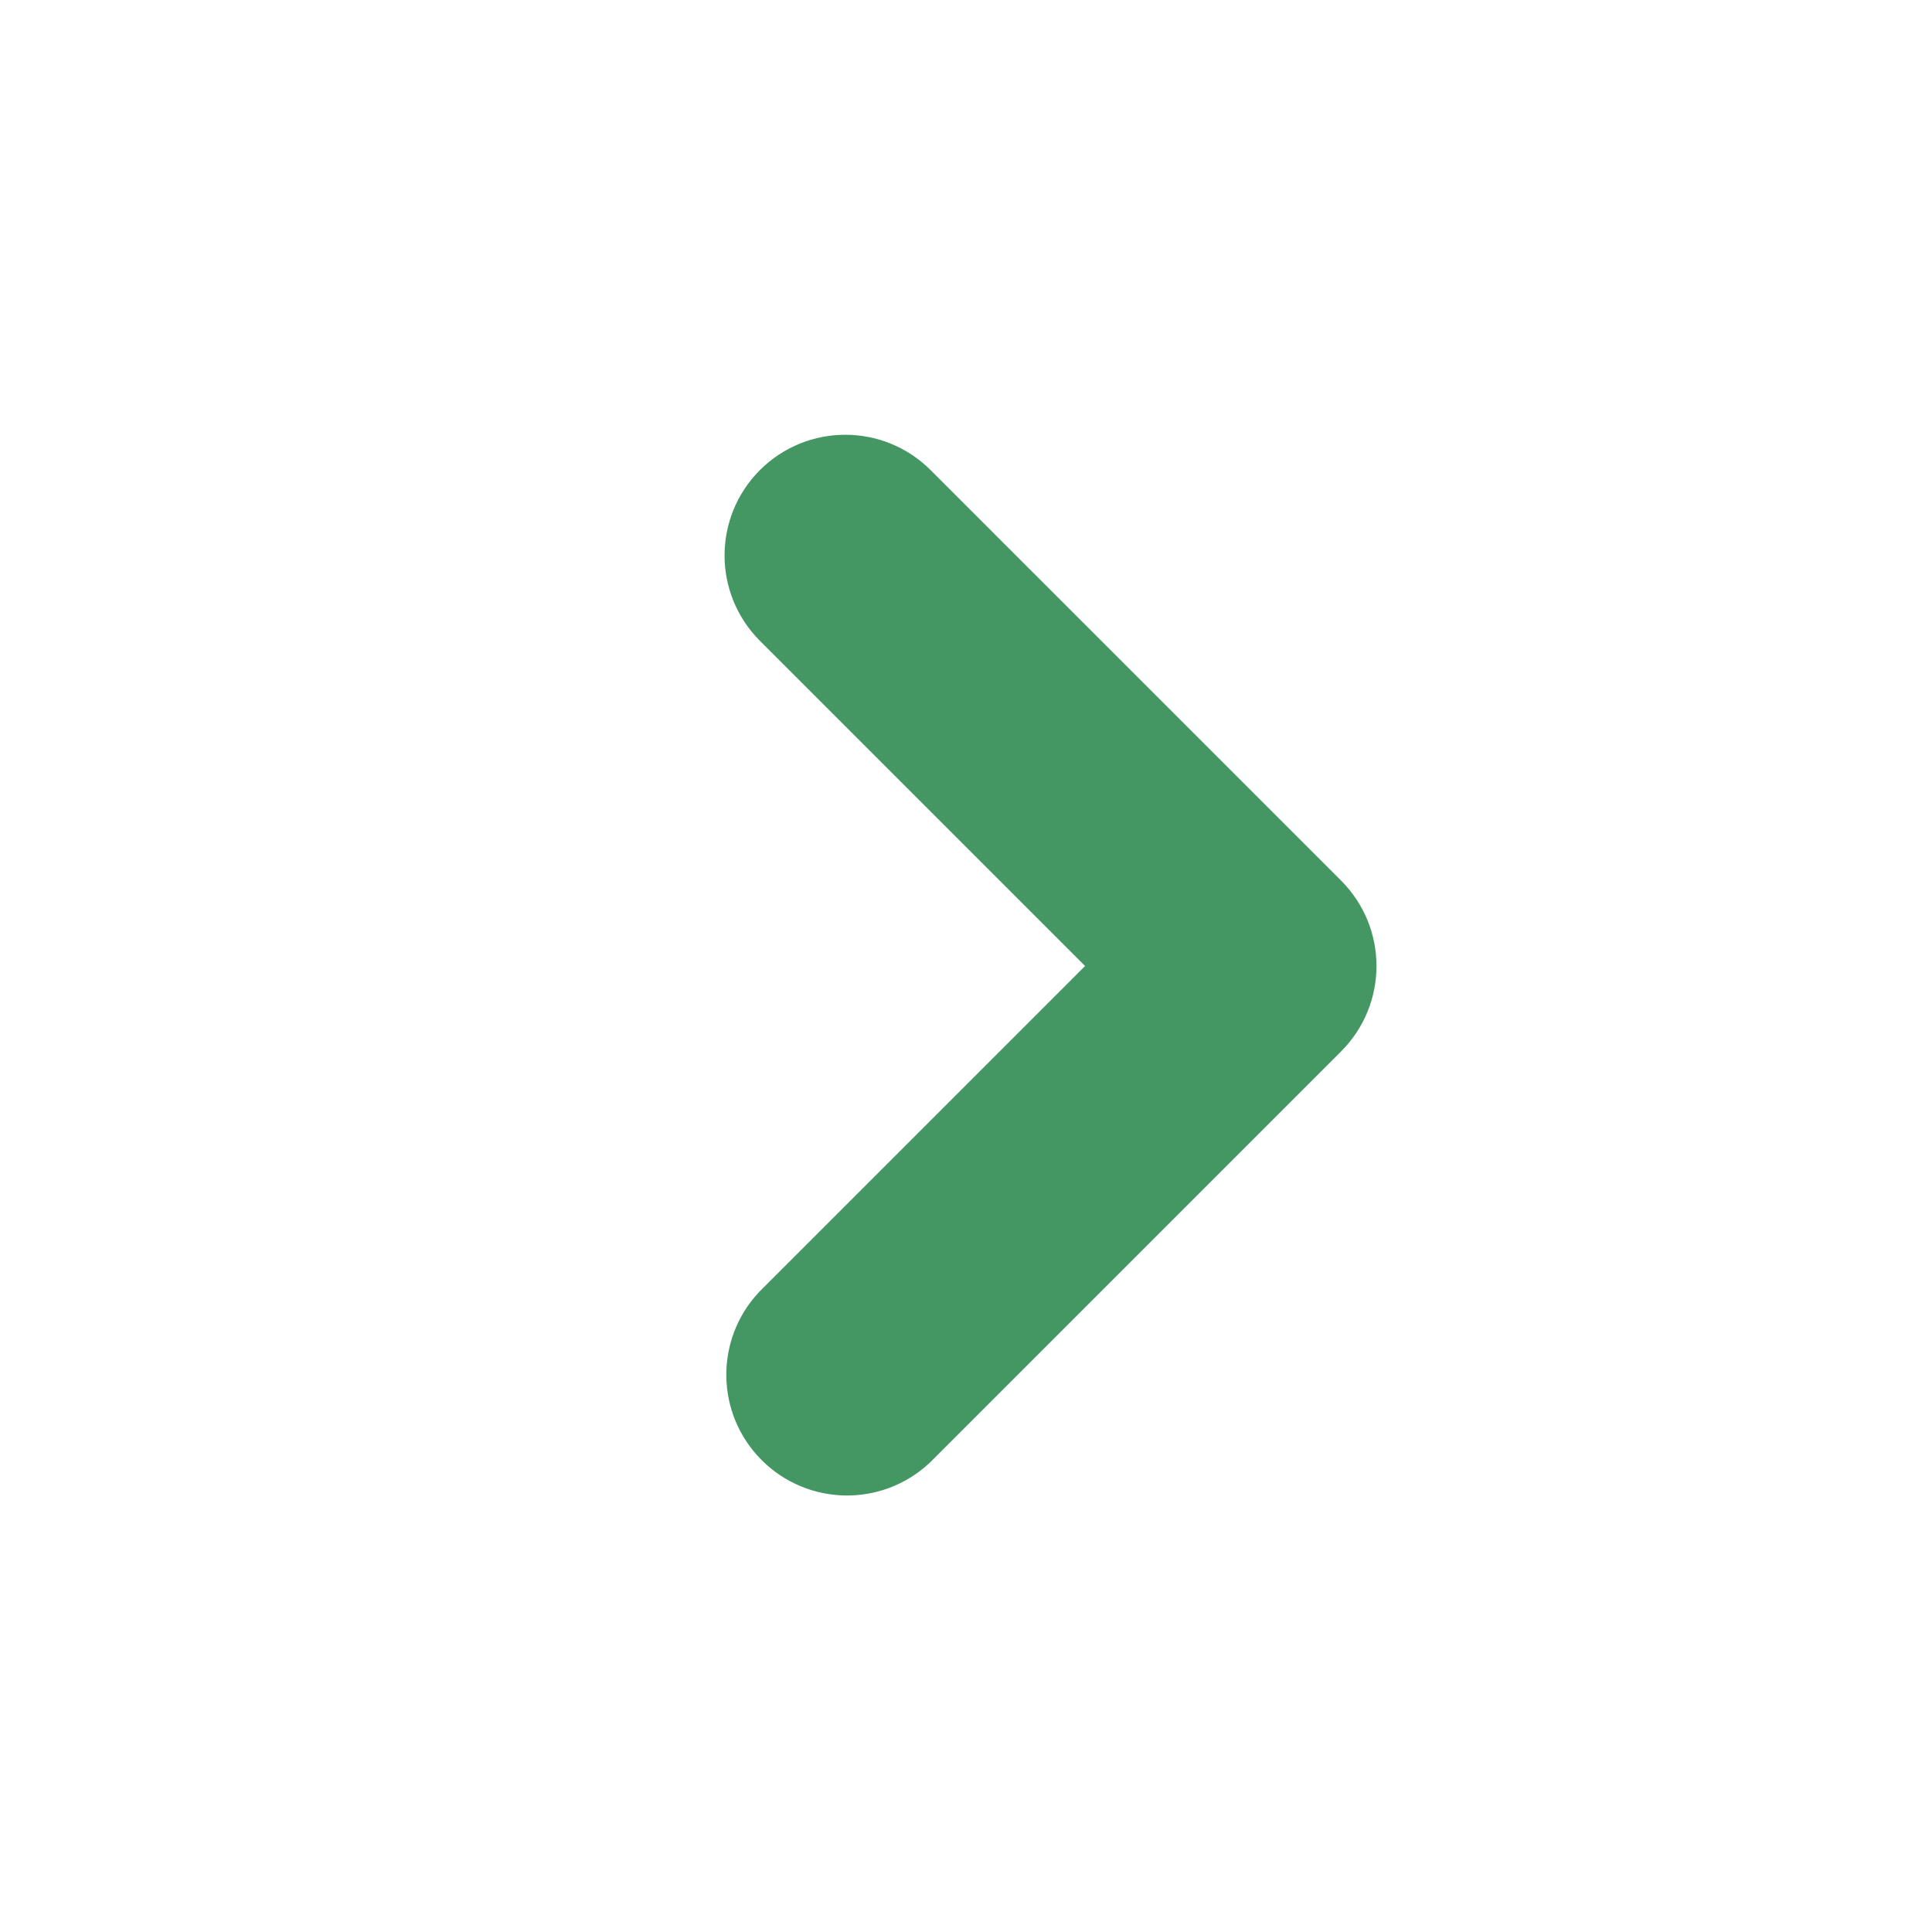
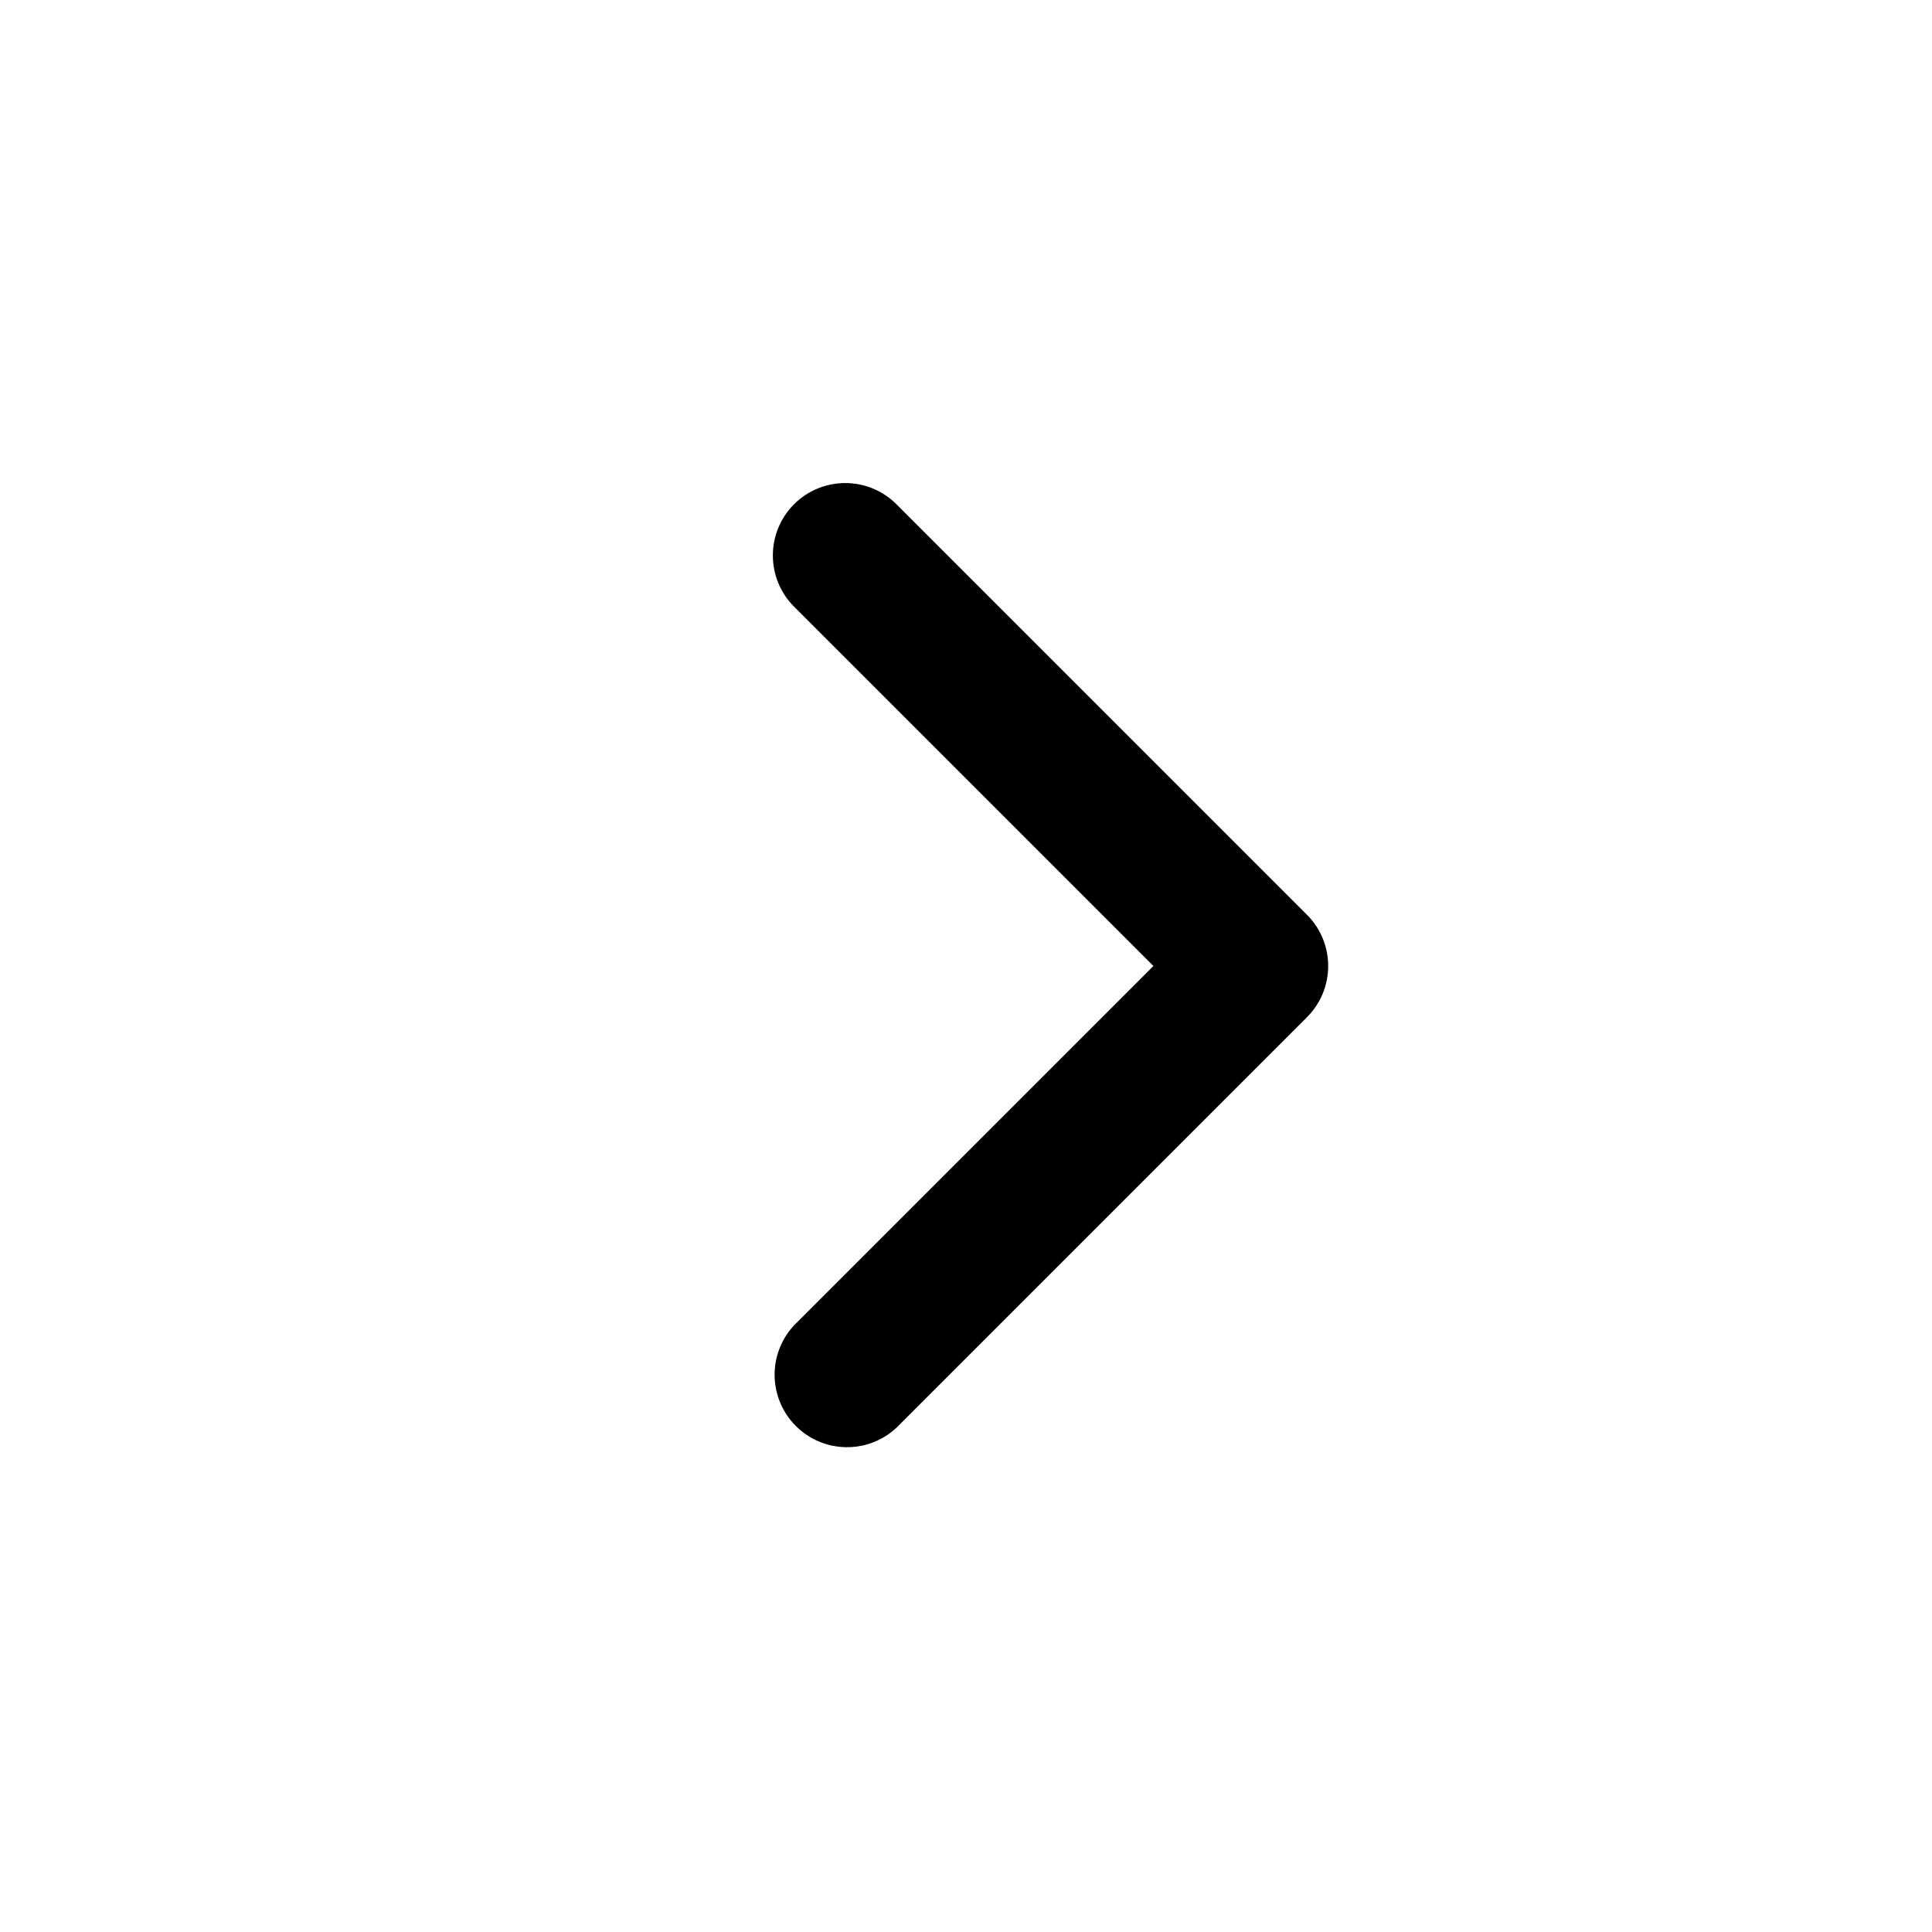
- <svg xmlns="http://www.w3.org/2000/svg" viewBox="0 0 20 20" width="12" height="12" stroke="#449763" fill="#449763">
-   <path d="M8.22 5.22a.75.75 0 0 1 1.06 0l4.25 4.25a.75.75 0 0 1 0 1.06l-4.25 4.25a.75.75 0 0 1-1.06-1.06L11.94 10 8.22 6.28a.75.75 0 0 1 0-1.06Z" />
+ <svg xmlns="http://www.w3.org/2000/svg" viewBox="0 0 20 20">
+   <path fill="black" d="M8.22 5.22a.75.75 0 0 1 1.06 0l4.25 4.25a.75.75 0 0 1 0 1.06l-4.25 4.25a.75.75 0 0 1-1.06-1.06L11.94 10 8.22 6.28a.75.75 0 0 1 0-1.06Z" />
</svg>
